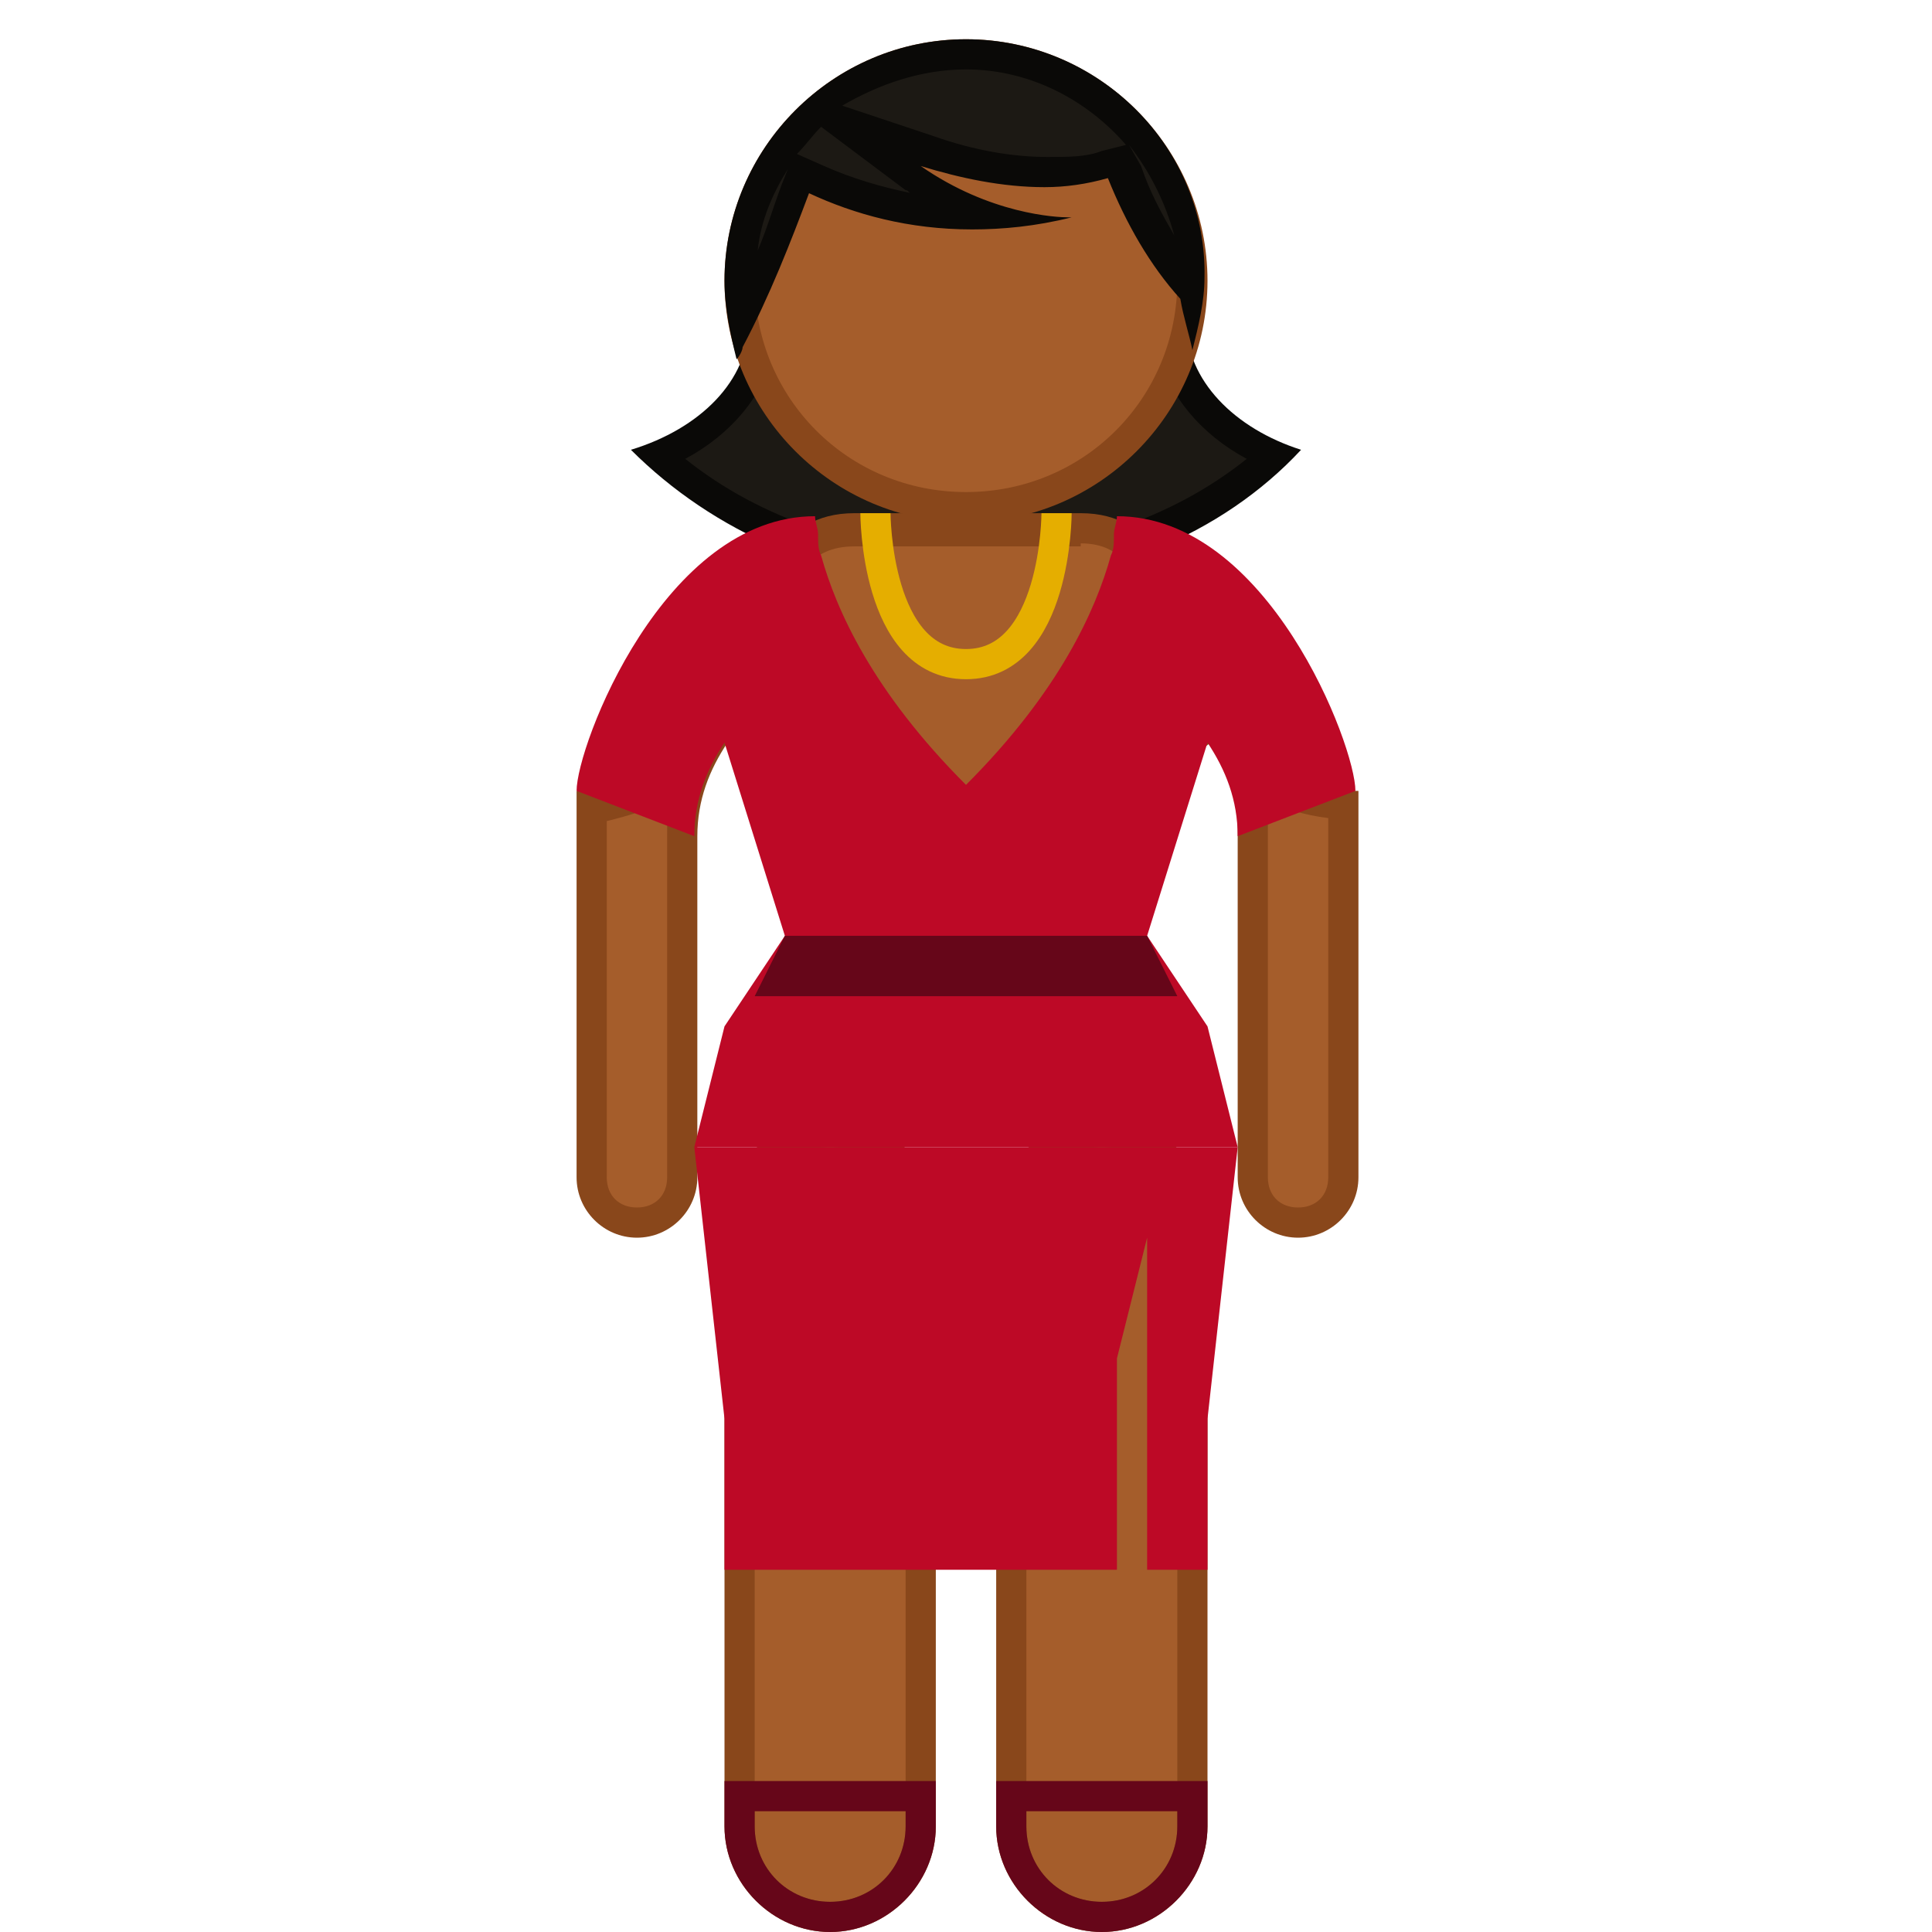
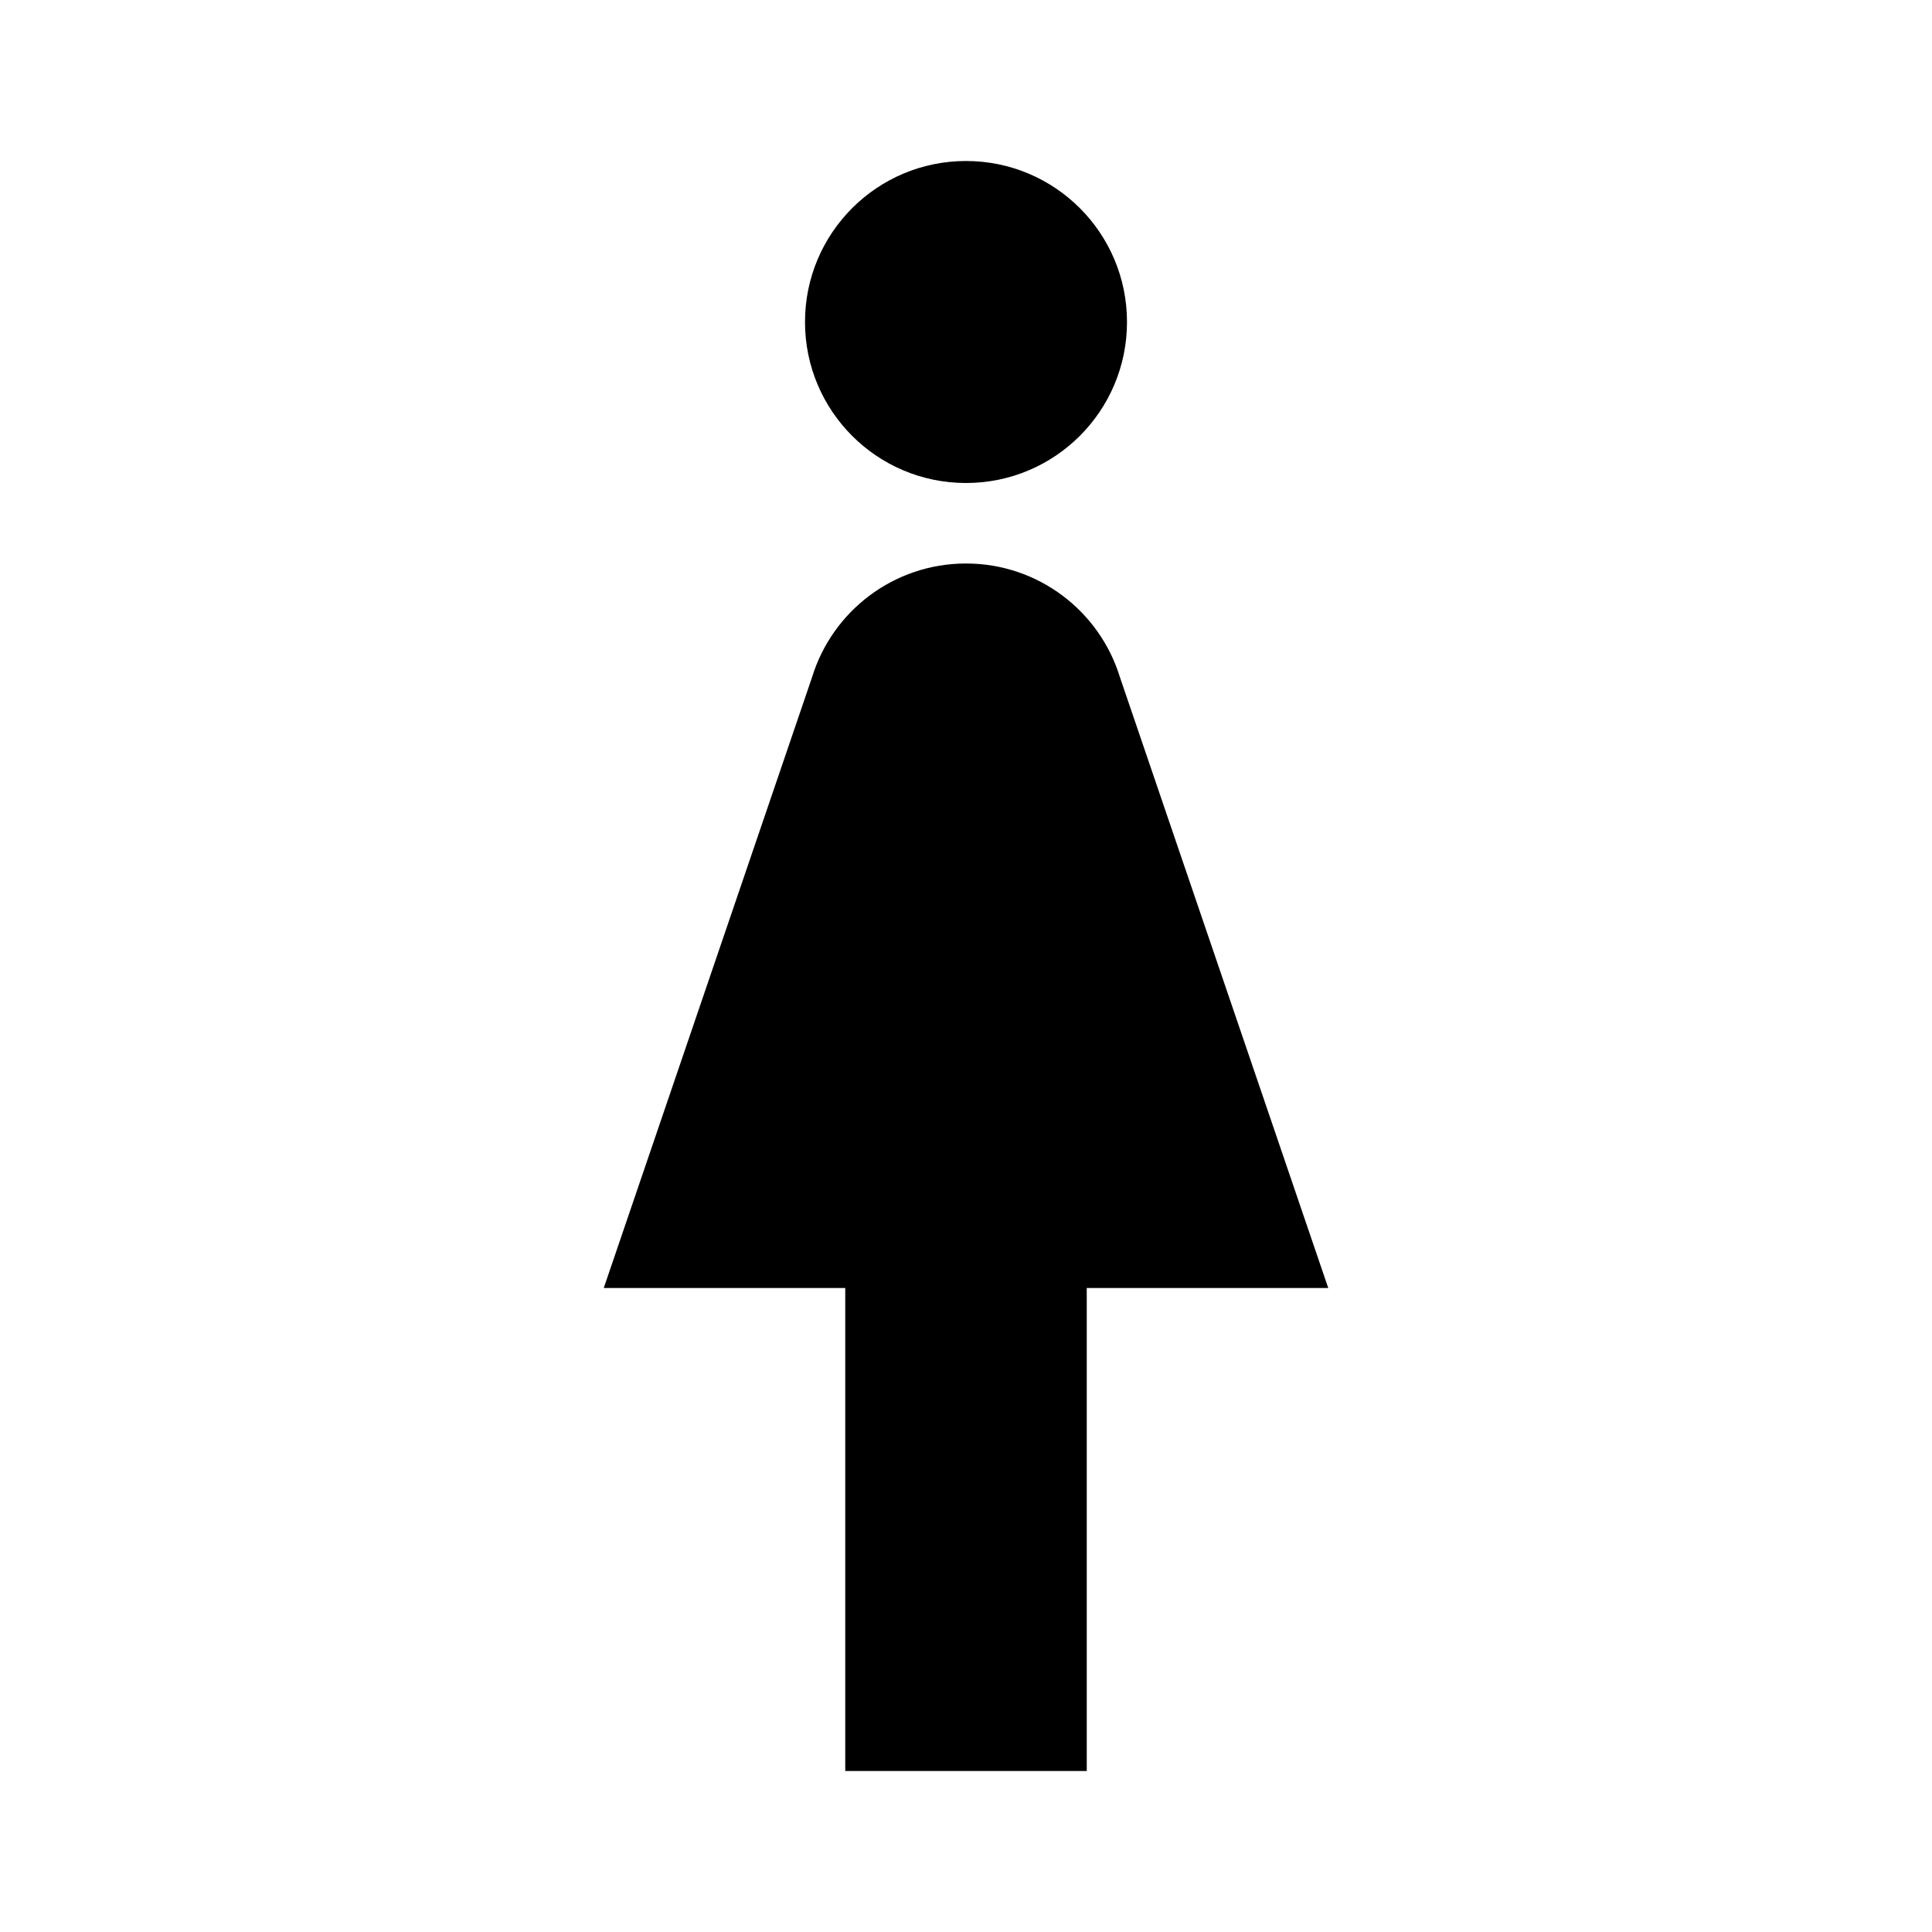
- <svg xmlns="http://www.w3.org/2000/svg" viewBox="0 0 64 64" style="enable-background:new 0 0 64 64">
-   <path d="m32 18.9c-3.9 0-7.5-1.4-10.2-3.8 1.9-.8 3.2-2.3 3.4-3.9h13.5c.2 1.7 1.5 3.1 3.4 3.9-2.5 2.4-6.2 3.8-10.1 3.8" style="fill:#1c1914" />
-   <path d="m38.4 11.7c.3 1.4 1.4 2.7 2.9 3.5-2.5 2-5.8 3.1-9.3 3.1-3.5 0-6.8-1.1-9.3-3.1 1.5-.8 2.6-2.1 2.9-3.5h12.8m.9-1h-14.5c0 0 0 0 0 0 0 1.9-1.6 3.5-3.9 4.2 2.7 2.7 6.6 4.5 11.1 4.5 4.5 0 8.5-1.7 11.1-4.5-2.2-.7-3.8-2.3-3.8-4.2z" style="fill:#0a0907" />
-   <path d="m27.5 63.5c-1.7 0-3-1.3-3-3v-20c0-1.7 1.3-3 3-3s3 1.3 3 3v20c0 1.7-1.3 3-3 3" style="fill:#a55d2b" />
-   <path d="m27.5 38c1.4 0 2.5 1.1 2.5 2.5v20c0 1.4-1.1 2.5-2.5 2.5s-2.5-1.1-2.5-2.5v-20c0-1.4 1.1-2.5 2.5-2.5m0-1c-1.9 0-3.5 1.6-3.5 3.5v20c0 1.9 1.6 3.5 3.5 3.5 1.9 0 3.5-1.6 3.5-3.5v-20c0-1.9-1.5-3.5-3.5-3.5z" style="fill:#89471b" />
-   <path d="m36.5 63.5c-1.7 0-3-1.3-3-3v-20c0-1.7 1.3-3 3-3s3 1.3 3 3v20c0 1.7-1.3 3-3 3" style="fill:#a55d2b" />
-   <path d="m36.5 38c1.4 0 2.5 1.1 2.5 2.5v20c0 1.4-1.1 2.5-2.5 2.5s-2.5-1.1-2.5-2.5v-20c0-1.4 1.1-2.5 2.5-2.5m0-1c-1.9 0-3.5 1.6-3.5 3.5v20c0 1.9 1.6 3.5 3.5 3.5 1.9 0 3.5-1.6 3.5-3.5v-20c0-1.9-1.5-3.5-3.5-3.5z" style="fill:#89471b" />
-   <path d="m43 40.5c-.8 0-1.5-.7-1.5-1.5v-12c-.1-1-.5-1.9-1-2.7l-.3-.4-8.2 6.5-8.1-6.5-.3.4c-.7 1-1.1 2.2-1.1 3.4v11.3c0 .8-.7 1.5-1.5 1.5s-1.5-.7-1.5-1.5v-11.8-.1-.1-.1-.3c3.5-.2 4.5-3.1 5.3-5.4.8-2.3 1.4-3.8 3.3-3.8h7.5c1.9 0 2.5 1.4 3.3 3.8.8 2.3 1.8 5.1 5.3 5.4v12.4c.3.8-.4 1.5-1.2 1.5" style="fill:#a55d2b" />
-   <path d="m35.8 18c1.5 0 2 1.1 2.9 3.4.2.7.5 1.5.9 2.2l-.2.1-7.4 6-7.3-5.9-.2-.1c.4-.8.6-1.5.9-2.2.8-2.4 1.4-3.4 2.9-3.4h7.5m6.1 8.3c.6.4 1.3.6 2.1.7v.1.6 2.2 9c0 .6-.4 1-1 1-.6 0-1-.4-1-1v-9-2.8-.2-.1c-.1-.2-.1-.3-.1-.5m-19.7 0c-.1.4-.1.9-.1 1.3v2.3 9c0 .6-.4 1-1 1s-1-.4-1-1v-11.7-.1c0 0 0 0 0 0 .8-.2 1.5-.4 2.1-.8m13.6-9.4h-7.5c-5.1 0-2.5 9.2-9.2 9.2v.6c0 .1 0 .1 0 .2v12c0 1.1.9 2 2 2 1.1 0 2-.9 2-2v-9-2.3c0-1.2.4-2.2 1-3.1l8 6.4 8-6.4c.5.7.8 1.5.9 2.4v.2 2.8 9c0 1.1.9 2 2 2 1.1 0 2-.9 2-2v-9-2.2-.6-.2-.8c-6.7 0-4.1-9.2-9.2-9.2z" style="fill:#89471b" />
-   <g style="fill:#bd0926">
-     <path d="m41 38h-9v-12c3.1-3.1 4.3-5.8 4.8-7.6.1-.2.1-.4.1-.7 0-.2.1-.4.1-.6 5 0 7.9 7.6 7.9 9.1l-3.9 1.5c0-1.2-.4-2.2-1-3.1l-2 6.4 2 3 1 4" />
-     <path d="m23 38h9v-12c-3.1-3.1-4.3-5.8-4.8-7.6-.1-.2-.1-.4-.1-.7 0-.2-.1-.4-.1-.6-5 0-7.9 7.6-7.9 9.1l3.9 1.5c0-1.2.4-2.2 1-3.1l2 6.4-2 3-1 4" />
-   </g>
-   <g style="fill:#660619">
-     <path d="m30 60v.5c0 1.4-1.1 2.5-2.5 2.5s-2.5-1.1-2.5-2.5v-.5h5m1-1h-7v1.5c0 1.9 1.6 3.5 3.5 3.5 1.9 0 3.5-1.6 3.5-3.5v-1.5z" />
-     <path d="m39 60v.5c0 1.4-1.1 2.5-2.5 2.5s-2.5-1.1-2.5-2.5v-.5h5m1-1h-7v1.5c0 1.9 1.6 3.5 3.5 3.5 1.9 0 3.5-1.6 3.5-3.5v-1.5z" />
-   </g>
-   <path d="m32 16.8c-4.1 0-7.5-3.4-7.5-7.5s3.4-7.5 7.5-7.5 7.5 3.4 7.5 7.5-3.3 7.5-7.5 7.5" style="fill:#a55d2b" />
-   <path d="m32 2.3c3.9 0 7 3.1 7 7s-3.1 7-7 7-7-3.1-7-7 3.2-7 7-7m0-1c-4.4 0-8 3.6-8 8 0 4.4 3.6 8 8 8s8-3.6 8-8c0-4.4-3.6-8-8-8z" style="fill:#89471b" />
-   <path d="m24.6 10.5c-.1-.4-.1-.8-.1-1.2 0-4.1 3.4-7.5 7.5-7.5s7.5 3.4 7.5 7.5c0 .1 0 .2 0 .2-.8-.9-1.6-2.2-2.3-3.8l-.2-.4-.4.1c-.6.2-1.2.3-1.9.3-1.2 0-2.5-.2-3.9-.7l-3-1 2.6 1.9c.8.6 1.5.9 2.2 1.2-.1 0-.2 0-.3 0-1.8 0-3.6-.4-5.2-1.2l-.5-.2-.2.5c-.5 1.6-1.1 3-1.8 4.3" style="fill:#1c1914" />
-   <path d="m32 2.3c2.1 0 4 1 5.3 2.5l-.8.2c-.5.2-1.1.2-1.8.2-1.1 0-2.4-.2-3.8-.7l-3-1c1.2-.7 2.6-1.2 4.1-1.2m-4.8 1.9l2.8 2.1c.1 0 .1.1.2.1-1-.2-2-.5-2.9-.9l-.9-.4c.3-.3.5-.6.8-.9m10.2.6c.7.9 1.2 1.9 1.5 3-.4-.7-.8-1.4-1.1-2.3l-.4-.7m-11.3.8l-.2.5c-.3.8-.5 1.5-.8 2.2.1-1 .5-1.9 1-2.7m5.9-4.3c-4.4 0-8 3.6-8 8 0 .9.2 1.8.4 2.6.1-.1.2-.3.2-.4.9-1.7 1.6-3.5 2.2-5.1 1.5.7 3.3 1.2 5.4 1.2 1 0 2.1-.1 3.3-.4 0 0 0 0-.1 0-.4 0-2.6-.1-4.9-1.7 1.3.4 2.7.7 4.1.7.7 0 1.4-.1 2.1-.3.6 1.5 1.4 2.9 2.4 4 .1.6.3 1.2.4 1.7.2-.8.4-1.6.4-2.4.1-4.3-3.5-7.9-7.9-7.9z" style="fill:#0a0907" />
-   <path d="m37 52v-7l1-4v11h2v-5l1-9h-18l1 9v5z" style="fill:#bd0926" />
-   <path d="m29 17c0 0 0 5 3 5 3 0 3-5 3-5" style="fill:none;stroke-miterlimit:10;stroke:#e5ae00" />
-   <path d="m39 33h-14l1-2h12z" style="fill:#660619" />
+ <svg xmlns="http://www.w3.org/2000/svg" version="1.1" baseProfile="full" width="24" height="24" viewBox="0 0 24.00 24.00" enable-background="new 0 0 24.00 24.00" xml:space="preserve">
+   <path fill="#000000" fill-opacity="1" stroke-width="0.2" stroke-linejoin="round" d="M 12,2C 13.105,2 14,2.895 14,4C 14,5.105 13.105,6 12,6C 10.895,6 10,5.105 10,4C 10,2.895 10.895,2 12,2 Z M 10.5,22L 10.5,16L 7.5,16L 10.088,8.412C 10.339,7.594 11.1,7 12,7C 12.9,7 13.661,7.594 13.912,8.412L 16.5,16L 13.5,16L 13.5,22L 10.5,22 Z " />
</svg>
